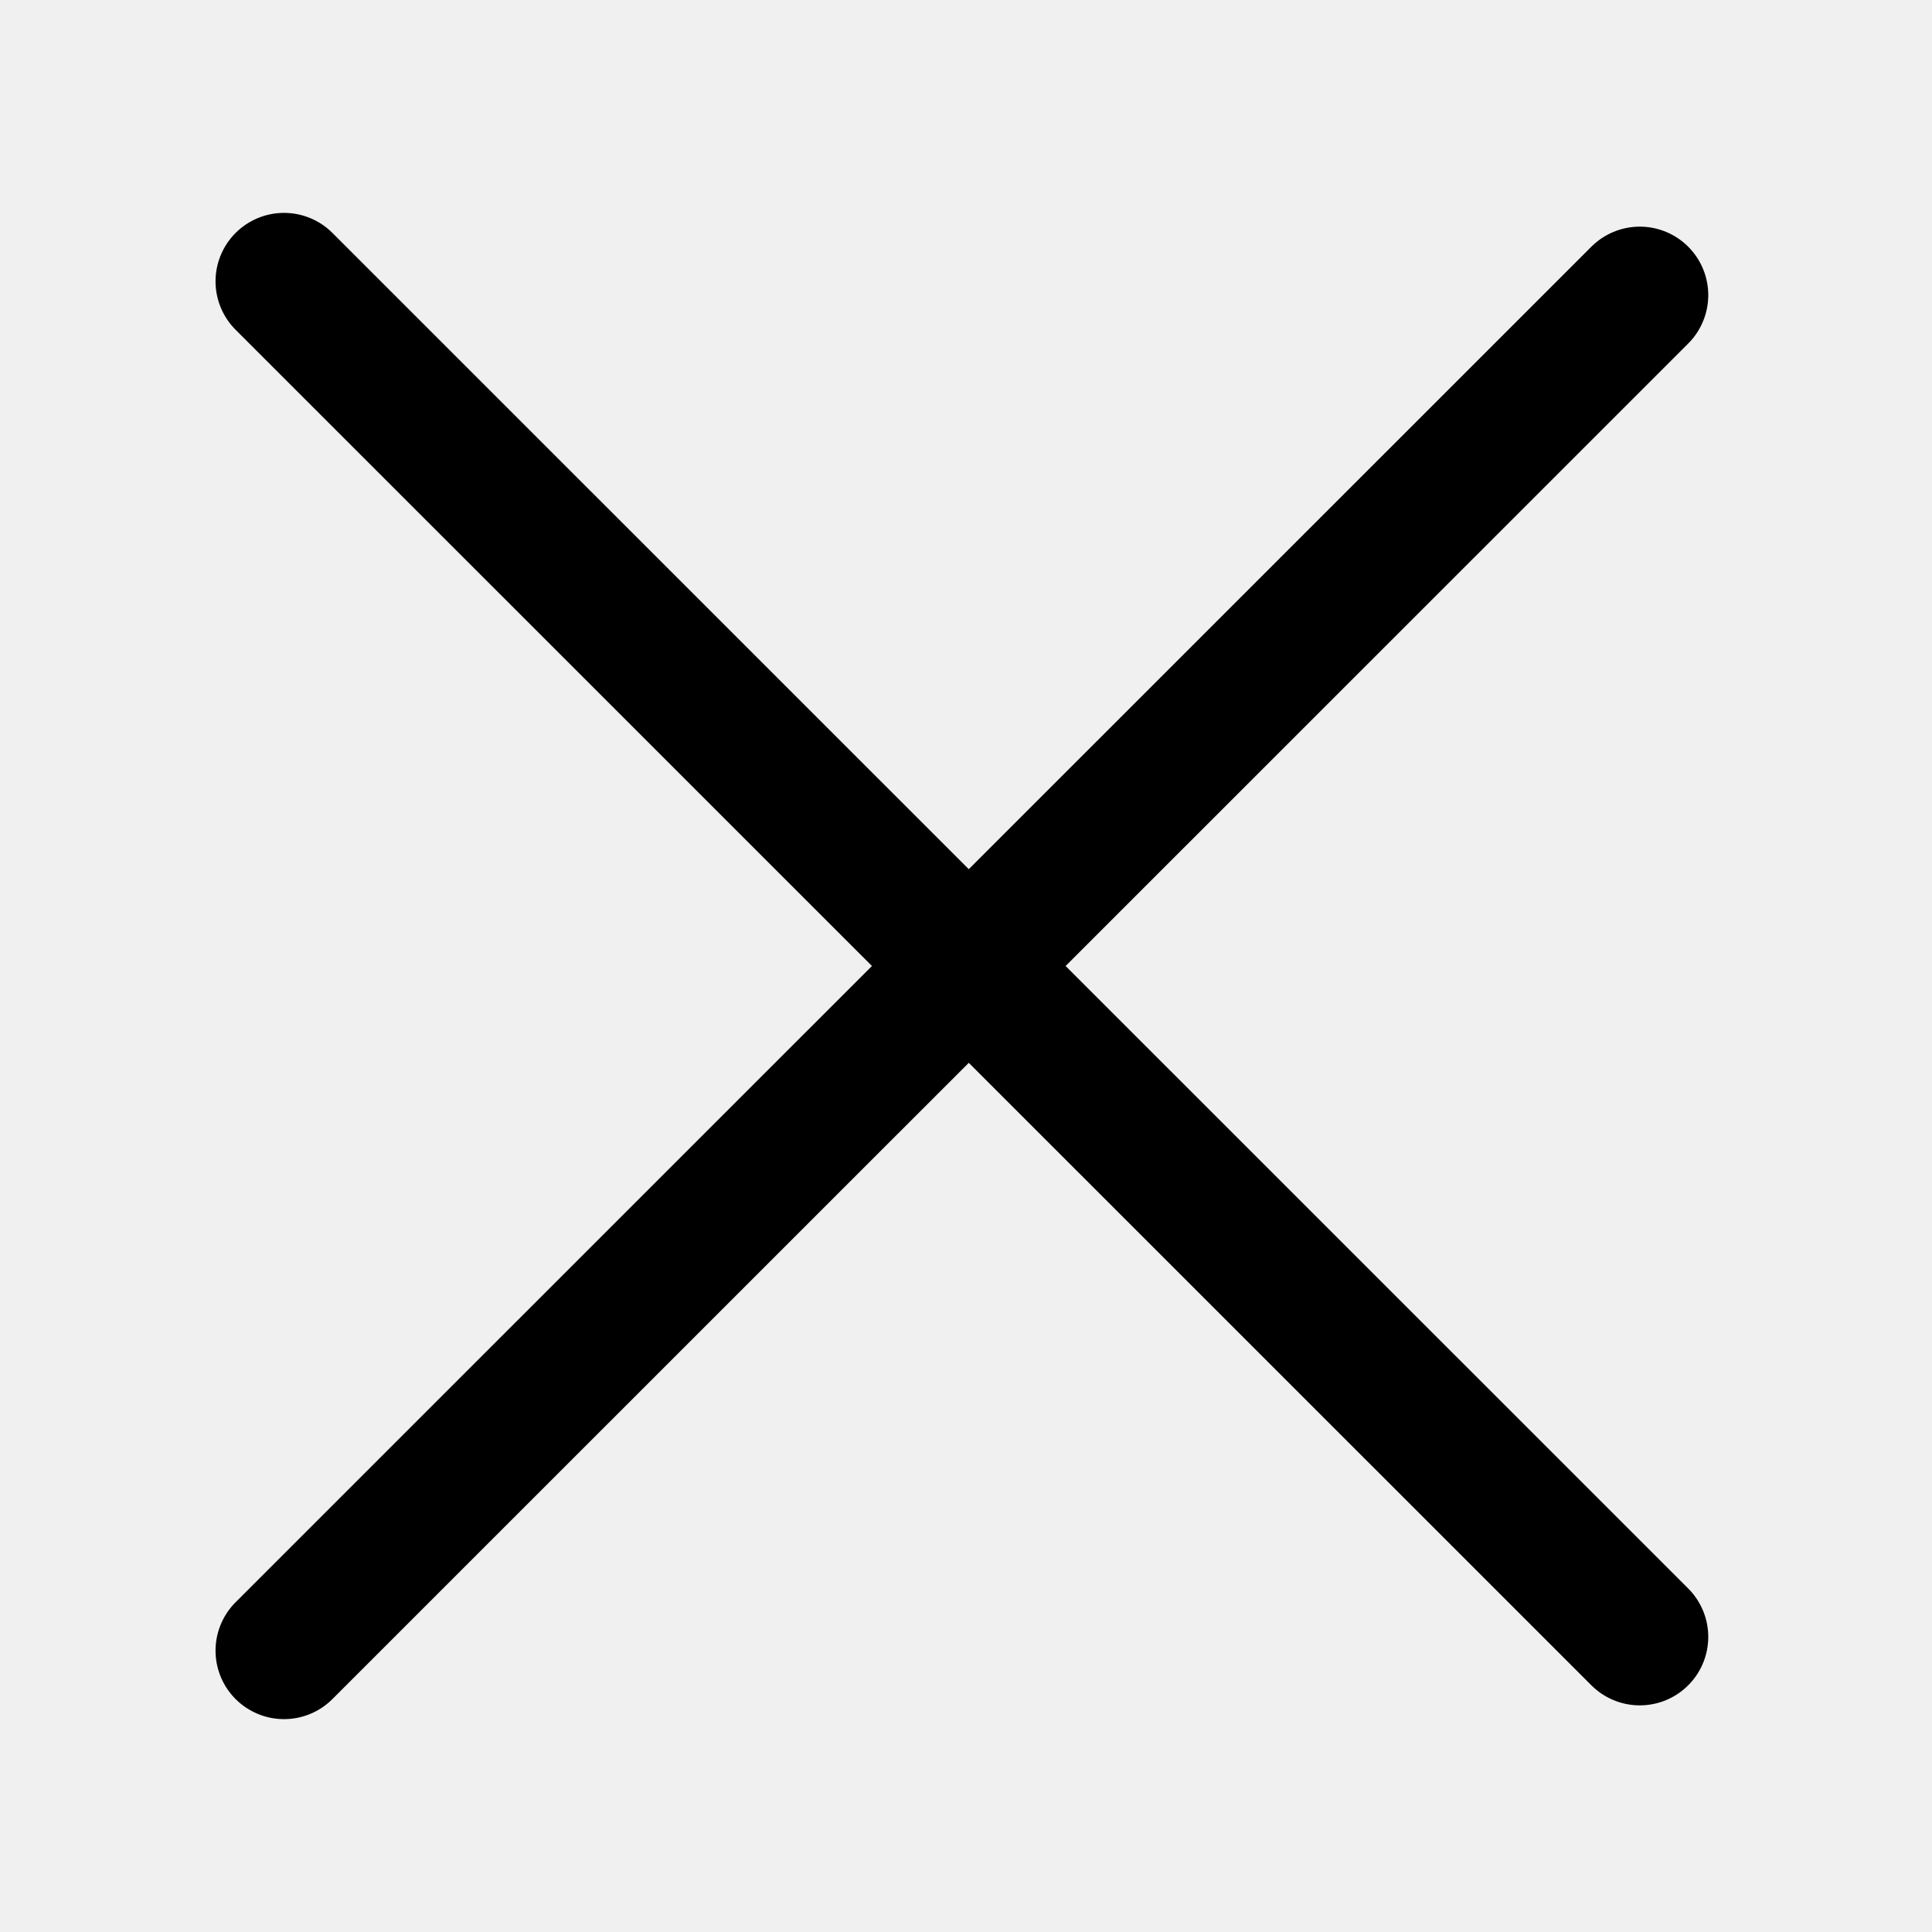
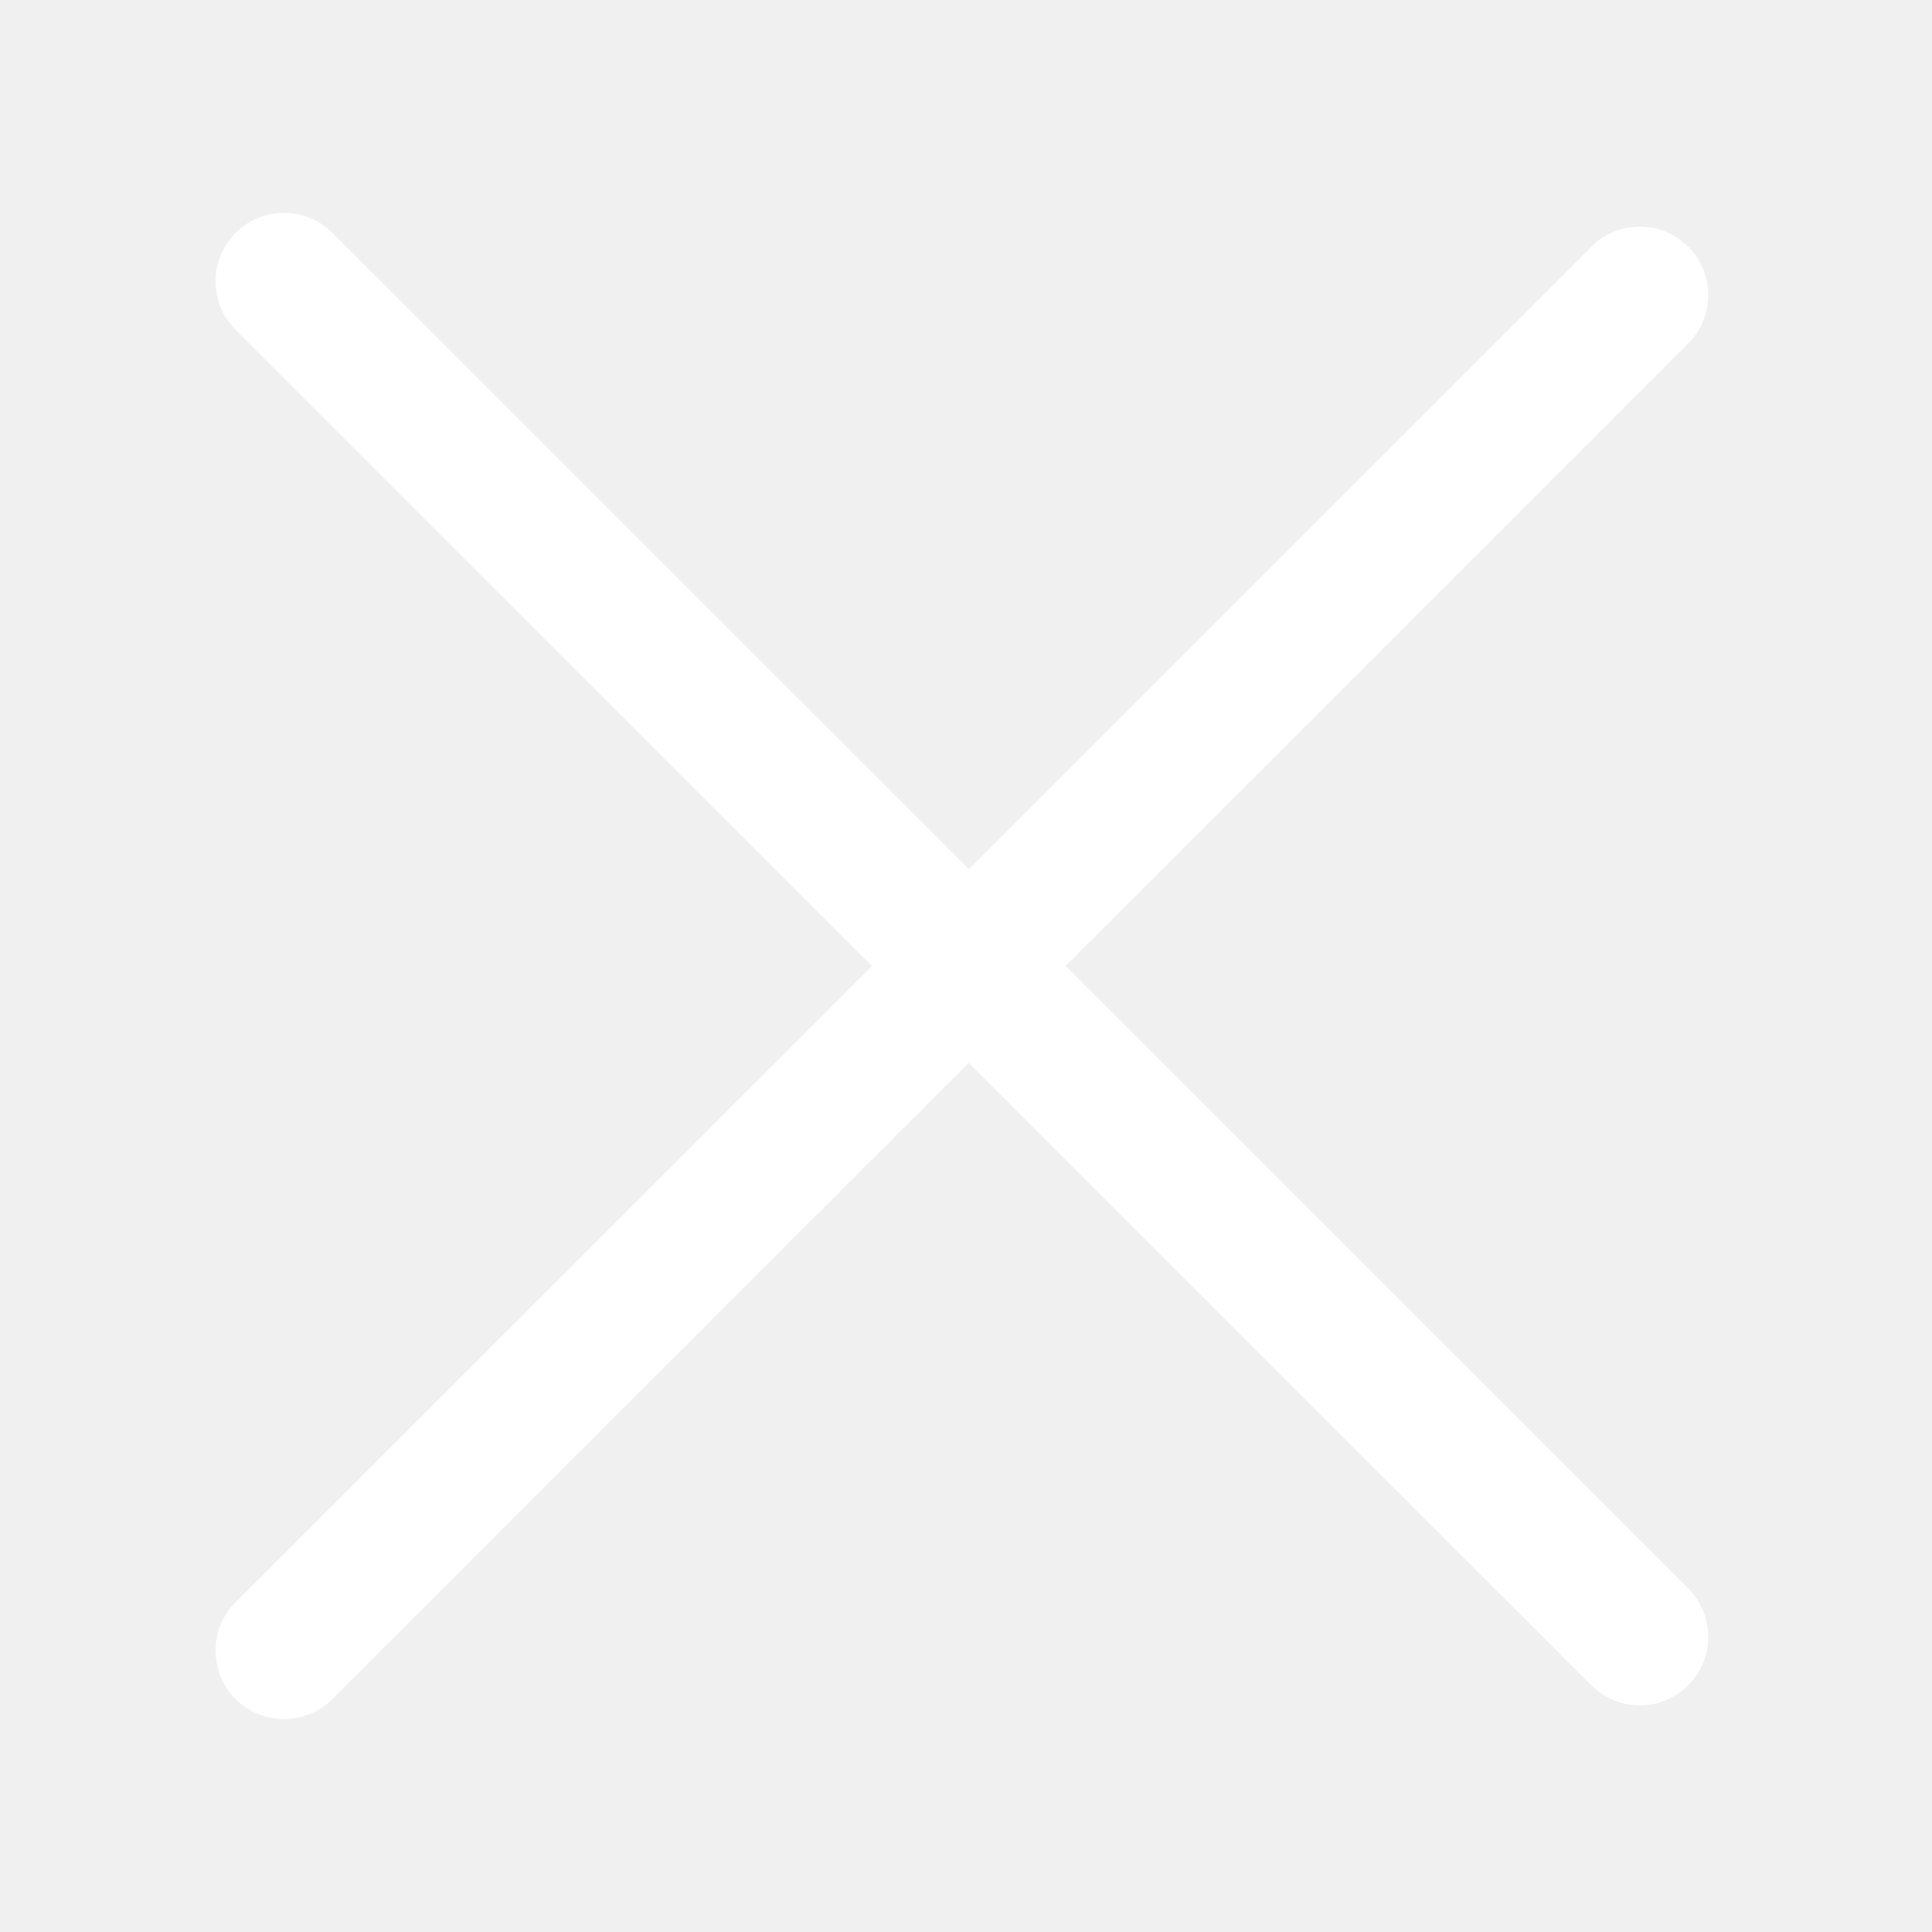
<svg xmlns="http://www.w3.org/2000/svg" version="1.1" id="Layer_1" x="0px" y="0px" viewBox="0 0 800 800" style="enable-background:new 0 0 800 800;" xml:space="preserve">
  <style type="text/css">
- 	.st0{fill:none;stroke:#000000;stroke-width:56.705;stroke-linecap:round;stroke-linejoin:round;stroke-miterlimit:133.333;}
+ 	.st0{fill:none;stroke:#FFFFFF;stroke-width:56.705;stroke-linecap:round;stroke-linejoin:round;stroke-miterlimit:133.333;}
</style>
  <g>
    <path class="st0" d="M117.6,683.5L679,122.2" />
    <path class="st0" d="M117.6,116.5L679,677.8" />
  </g>
</svg>
